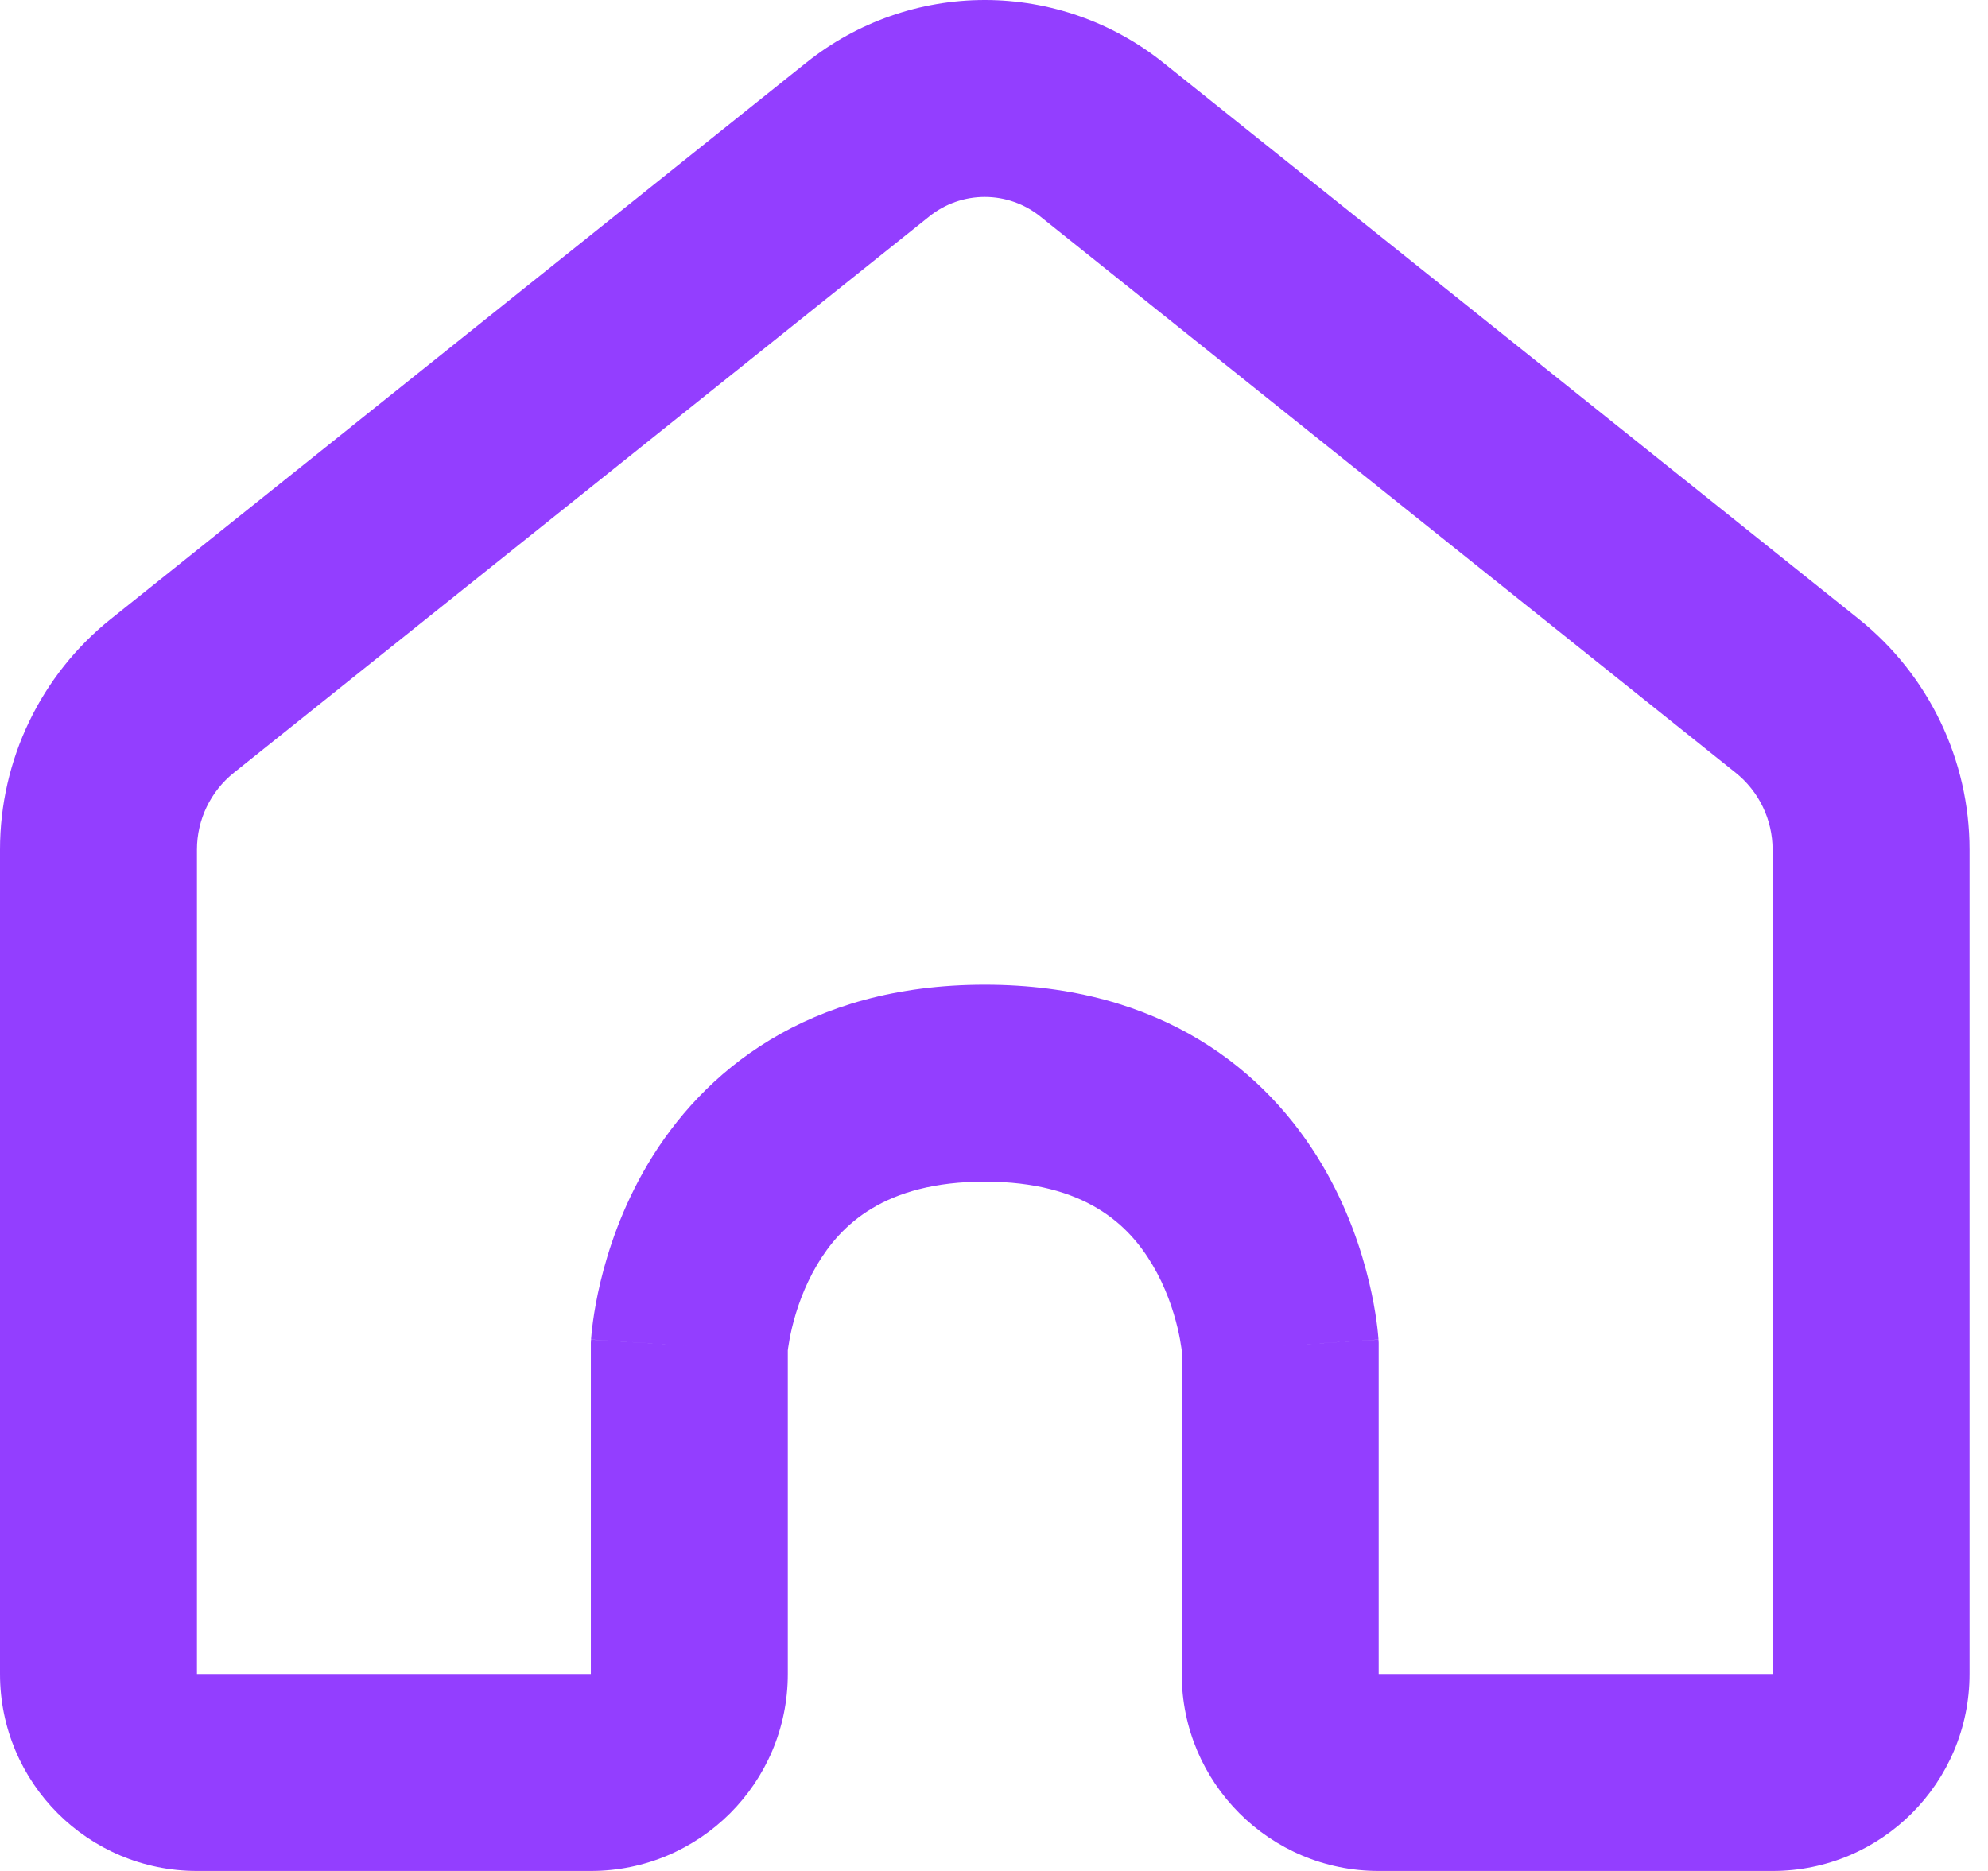
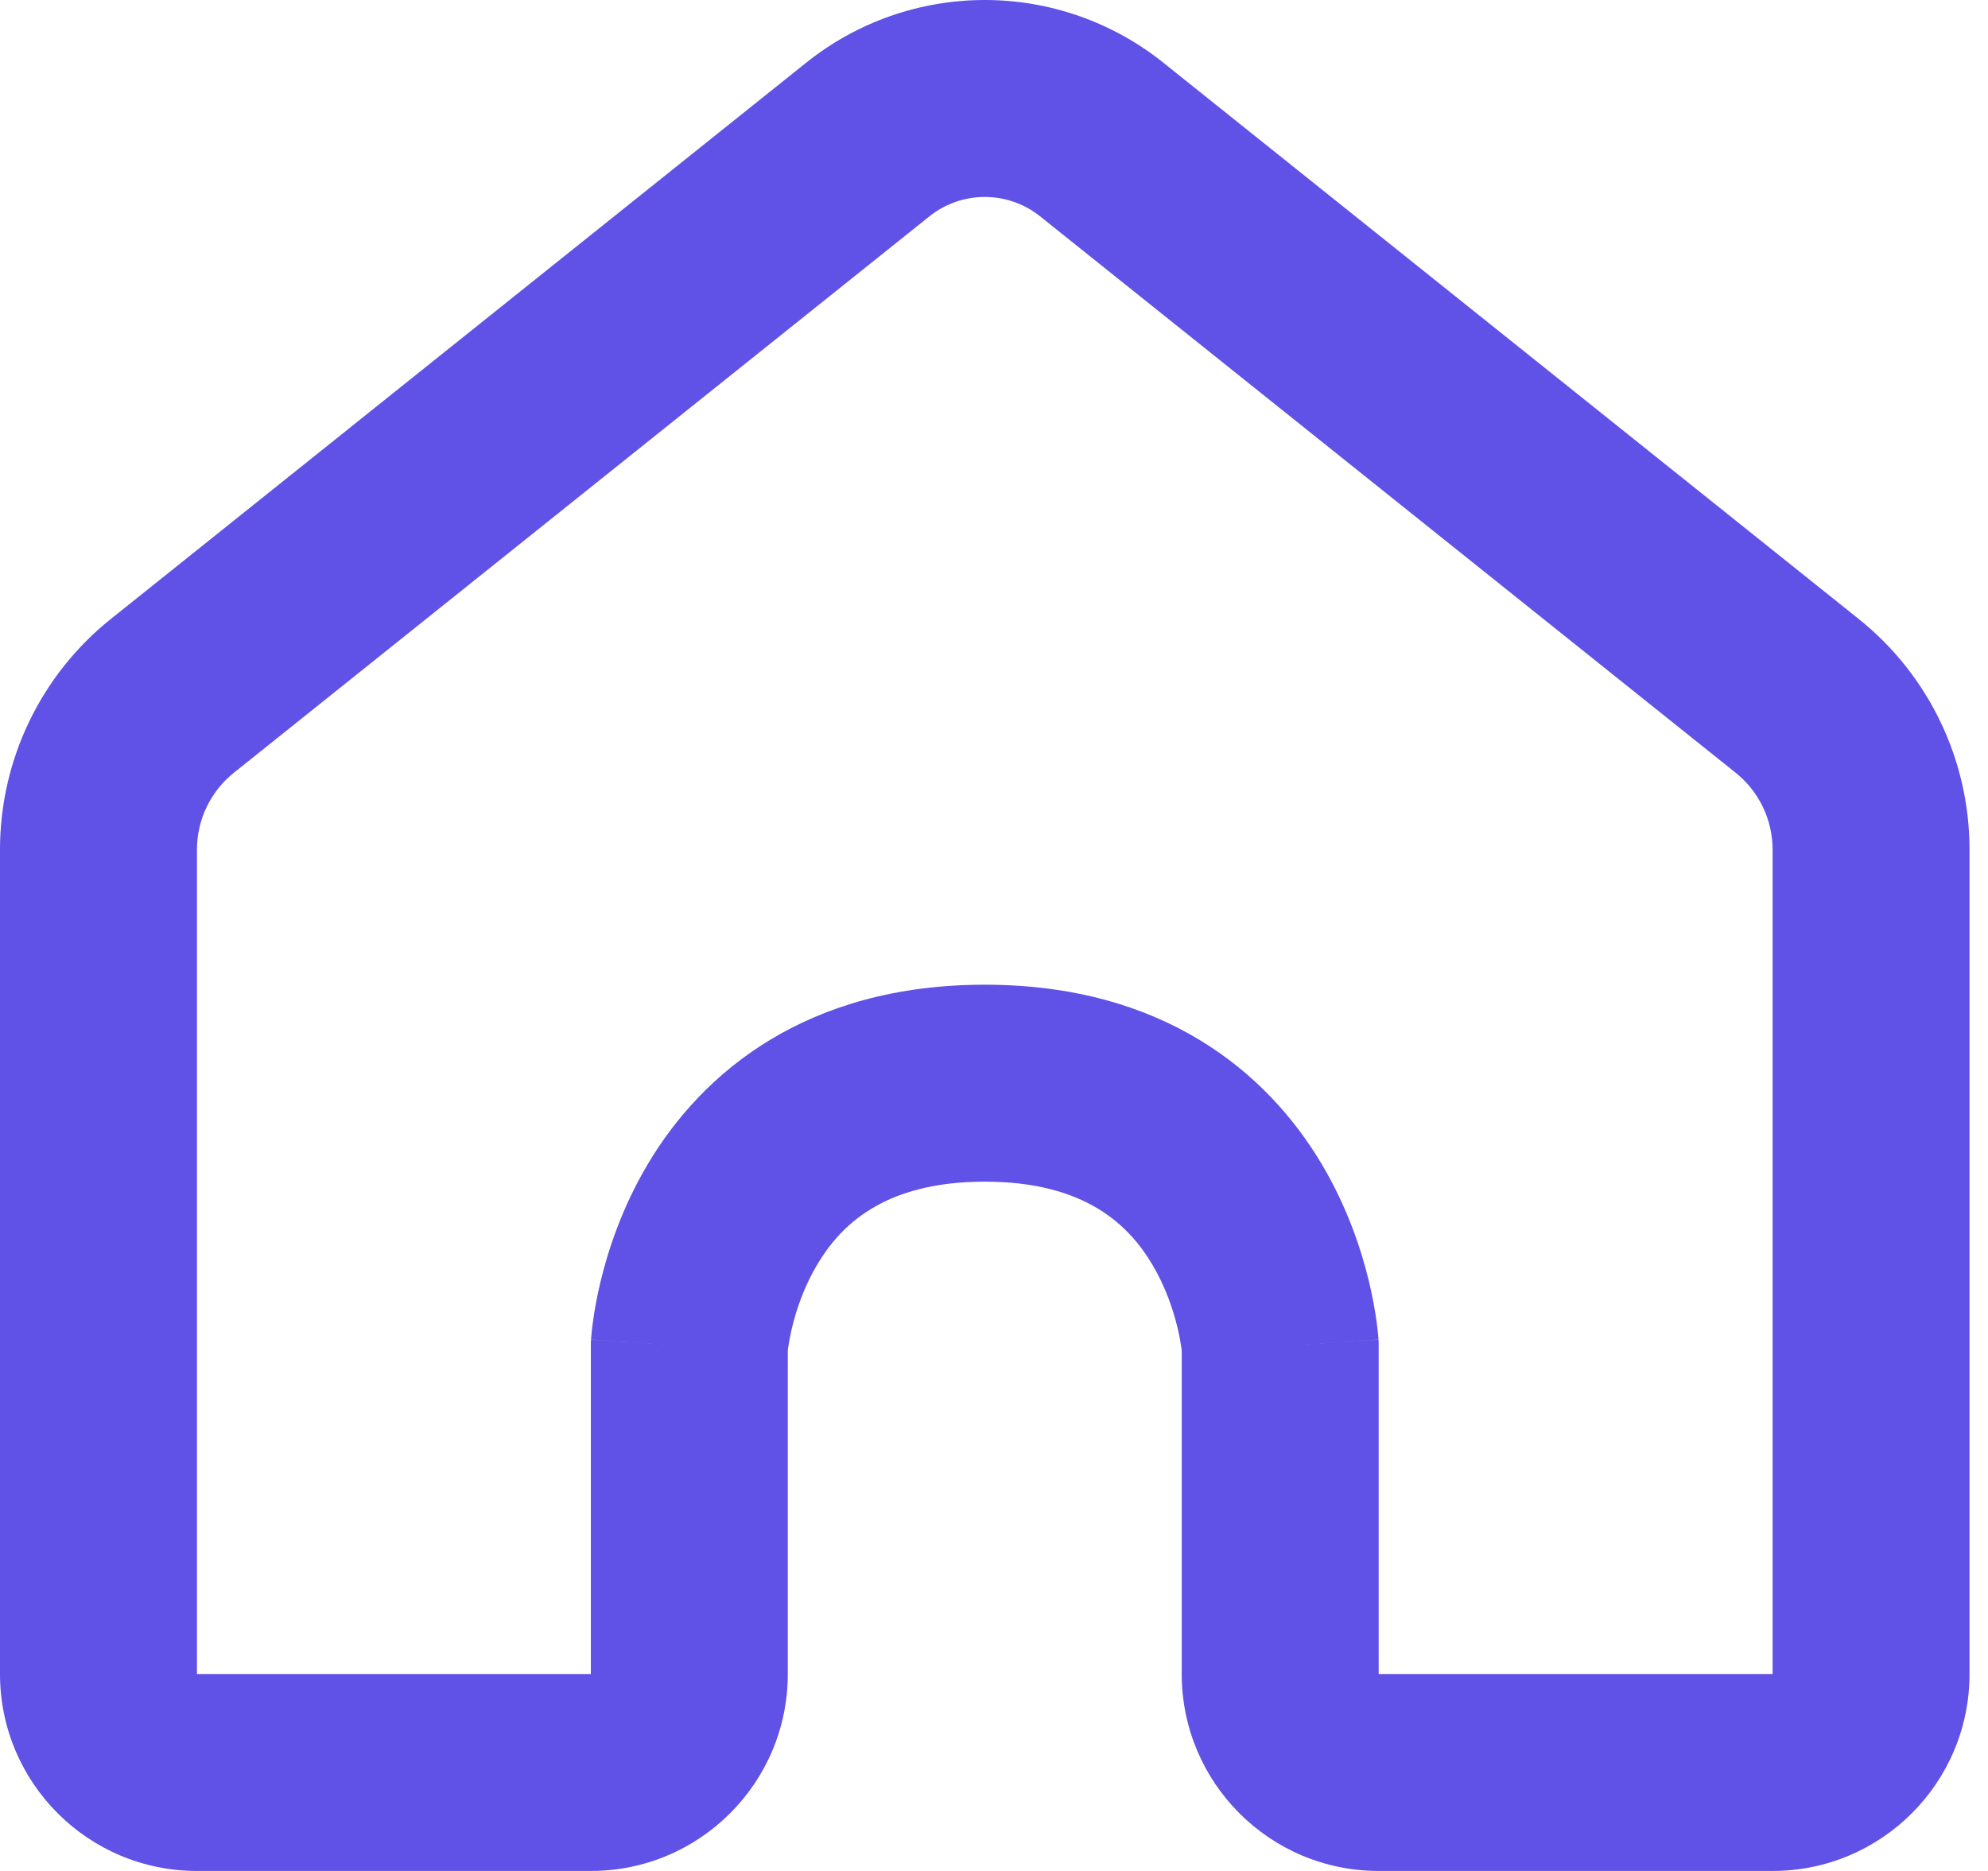
<svg xmlns="http://www.w3.org/2000/svg" width="68" height="64" viewBox="0 0 68 64" fill="none">
-   <path fill-rule="evenodd" clip-rule="evenodd" d="M33.684 6.737C32.995 6.737 32.327 6.971 31.789 7.402L8.001 26.432C7.202 27.071 6.737 28.039 6.737 29.062V57.263H20.21V45.93L20.217 45.825L23.579 46.035C20.217 45.825 20.217 45.823 20.217 45.821L20.218 45.818L20.218 45.809L20.219 45.79L20.223 45.742C20.226 45.705 20.23 45.66 20.235 45.606C20.246 45.498 20.262 45.357 20.285 45.187C20.332 44.848 20.41 44.388 20.54 43.847C20.797 42.776 21.271 41.315 22.156 39.824C24.027 36.673 27.594 33.684 33.684 33.684C39.775 33.684 43.341 36.673 45.212 39.824C46.097 41.315 46.572 42.776 46.828 43.847C46.958 44.388 47.036 44.848 47.083 45.187C47.107 45.357 47.123 45.498 47.133 45.606C47.139 45.66 47.142 45.705 47.145 45.742L47.149 45.79L47.15 45.809L47.151 45.818L47.151 45.821C47.151 45.823 47.151 45.825 43.789 46.035L47.151 45.825L47.158 45.93V57.263H60.632V29.062C60.632 28.039 60.166 27.071 59.367 26.432L35.579 7.402C35.041 6.971 34.373 6.737 33.684 6.737ZM40.421 46.195V57.263C40.421 60.984 43.437 64 47.158 64H60.632C64.352 64 67.368 60.984 67.368 57.263V29.062C67.368 25.993 65.973 23.089 63.576 21.172L39.788 2.141C38.055 0.755 35.903 0 33.684 0C31.466 0 29.313 0.755 27.581 2.141L3.793 21.172C1.395 23.089 0 25.993 0 29.062V57.263C0 60.984 3.016 64 6.737 64H20.21C23.931 64 26.947 60.984 26.947 57.263V46.195C26.95 46.172 26.954 46.144 26.958 46.111C26.979 45.959 27.02 45.717 27.091 45.416C27.238 44.803 27.501 44.018 27.949 43.264C28.745 41.923 30.231 40.421 33.684 40.421C37.138 40.421 38.624 41.923 39.419 43.264C39.868 44.018 40.13 44.803 40.277 45.416C40.349 45.717 40.389 45.959 40.41 46.111C40.415 46.144 40.418 46.172 40.421 46.195Z" fill="#933EFF" />
+   <path fill-rule="evenodd" clip-rule="evenodd" d="M33.684 6.737C32.995 6.737 32.327 6.971 31.789 7.402L8.001 26.432C7.202 27.071 6.737 28.039 6.737 29.062V57.263H20.21V45.93L20.217 45.825L23.579 46.035C20.217 45.825 20.217 45.823 20.217 45.821L20.218 45.818L20.218 45.809L20.219 45.79L20.223 45.742C20.226 45.705 20.23 45.66 20.235 45.606C20.246 45.498 20.262 45.357 20.285 45.187C20.332 44.848 20.41 44.388 20.54 43.847C20.797 42.776 21.271 41.315 22.156 39.824C24.027 36.673 27.594 33.684 33.684 33.684C39.775 33.684 43.341 36.673 45.212 39.824C46.097 41.315 46.572 42.776 46.828 43.847C46.958 44.388 47.036 44.848 47.083 45.187C47.107 45.357 47.123 45.498 47.133 45.606C47.139 45.66 47.142 45.705 47.145 45.742L47.149 45.79L47.15 45.809L47.151 45.818L47.151 45.821C47.151 45.823 47.151 45.825 43.789 46.035L47.151 45.825L47.158 45.93V57.263H60.632V29.062C60.632 28.039 60.166 27.071 59.367 26.432L35.579 7.402C35.041 6.971 34.373 6.737 33.684 6.737ZM40.421 46.195V57.263C40.421 60.984 43.437 64 47.158 64H60.632C64.352 64 67.368 60.984 67.368 57.263V29.062C67.368 25.993 65.973 23.089 63.576 21.172L39.788 2.141C38.055 0.755 35.903 0 33.684 0C31.466 0 29.313 0.755 27.581 2.141L3.793 21.172C1.395 23.089 0 25.993 0 29.062V57.263C0 60.984 3.016 64 6.737 64H20.21C23.931 64 26.947 60.984 26.947 57.263V46.195C26.95 46.172 26.954 46.144 26.958 46.111C26.979 45.959 27.02 45.717 27.091 45.416C27.238 44.803 27.501 44.018 27.949 43.264C28.745 41.923 30.231 40.421 33.684 40.421C37.138 40.421 38.624 41.923 39.419 43.264C39.868 44.018 40.13 44.803 40.277 45.416C40.349 45.717 40.389 45.959 40.41 46.111C40.415 46.144 40.418 46.172 40.421 46.195Z" fill="#6051E7" />
</svg>
